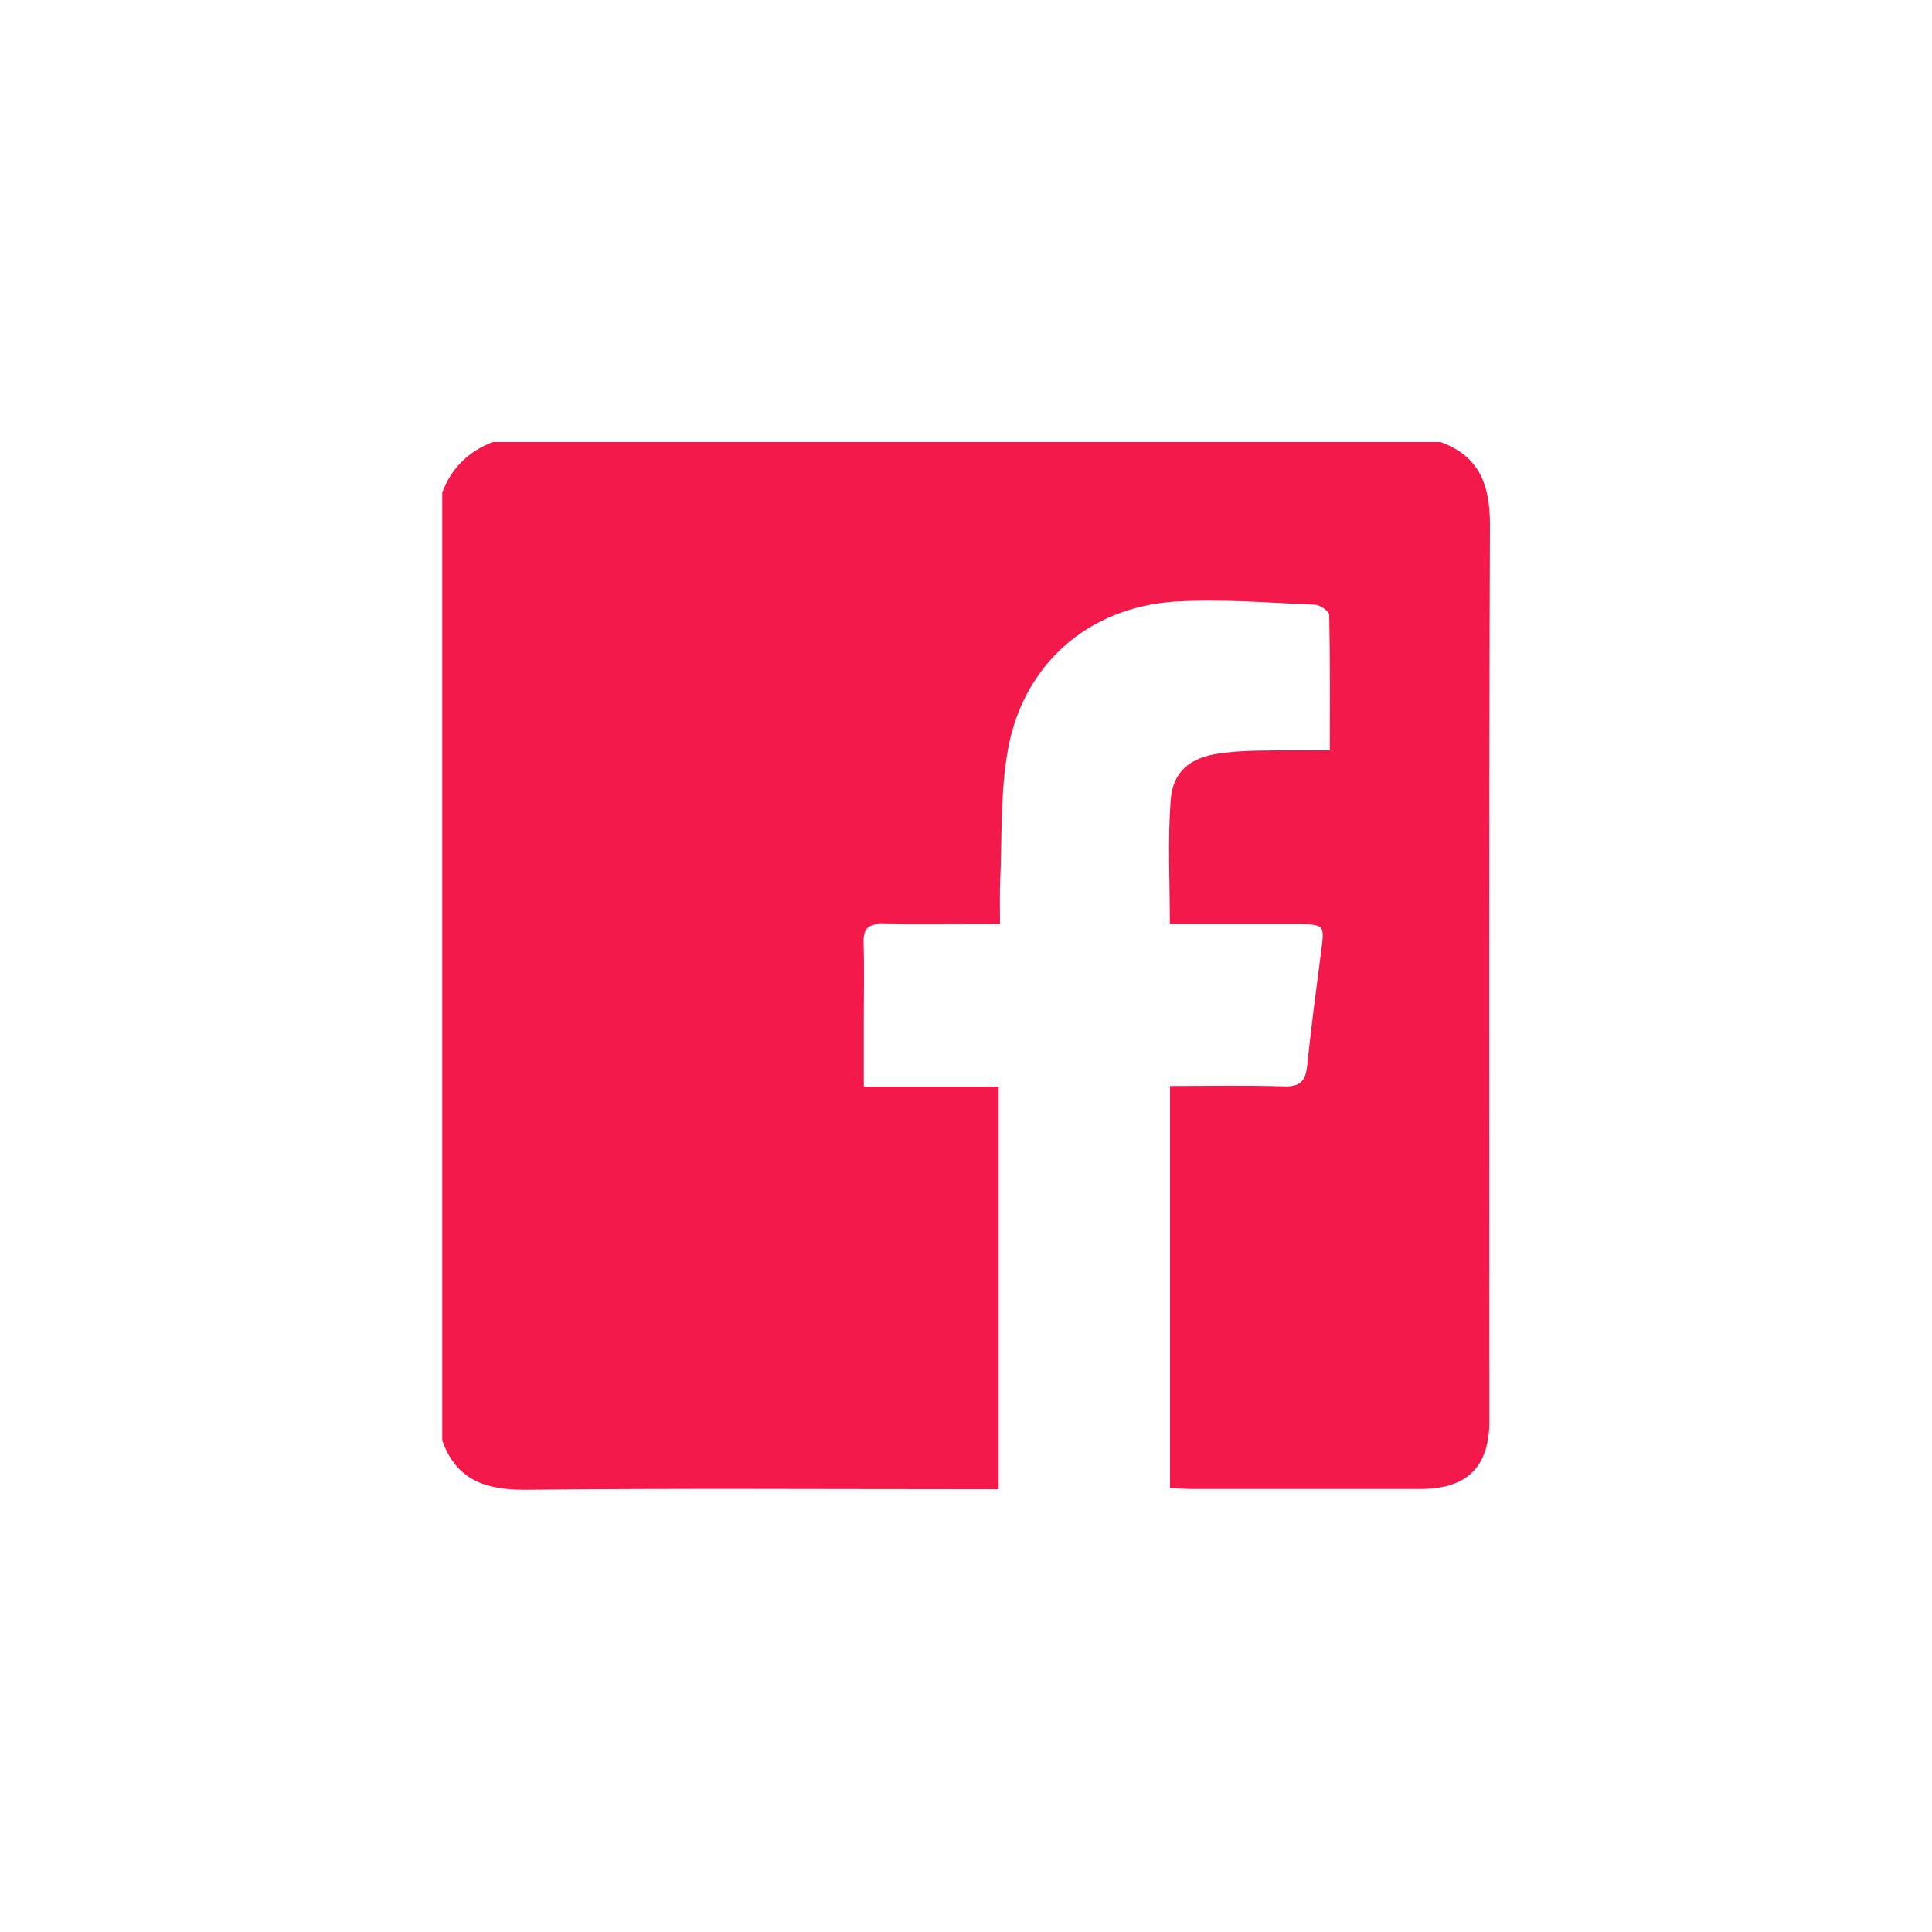
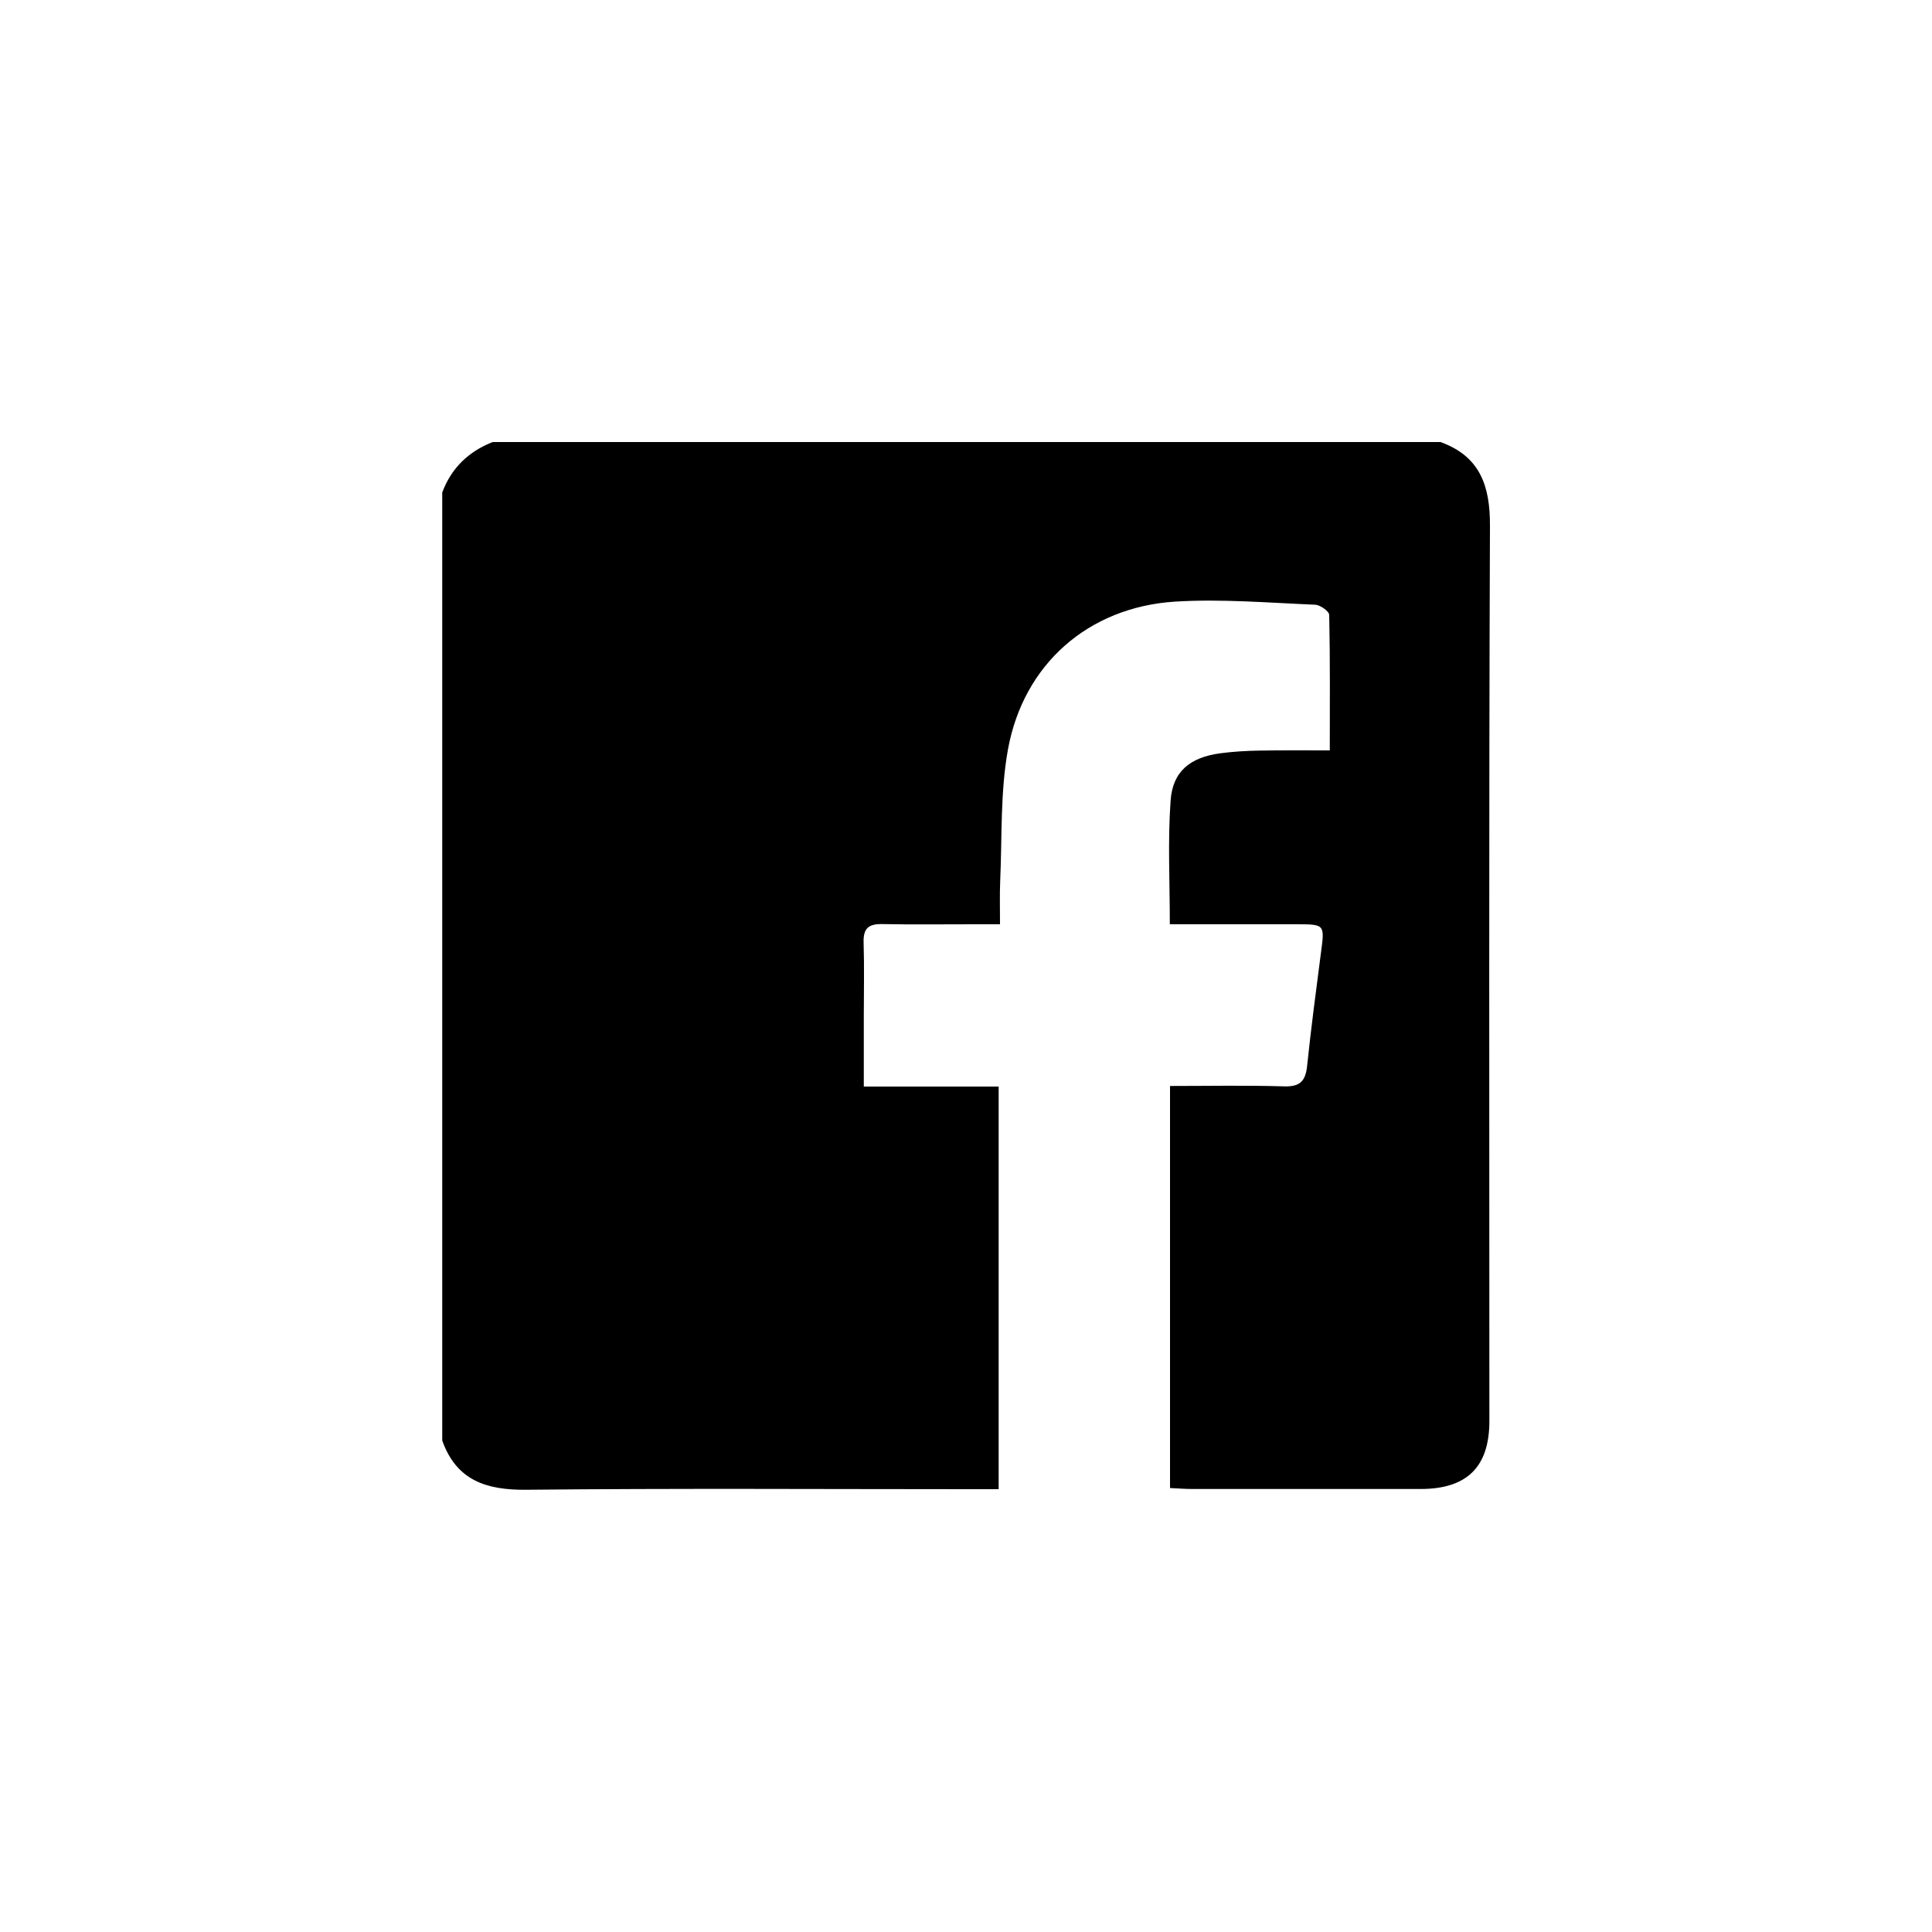
<svg xmlns="http://www.w3.org/2000/svg" version="1.1" id="Facebook" x="0px" y="0px" viewBox="0 0 1000 1000" style="enable-background:new 0 0 1000 1000;" xml:space="preserve">
-   <style type="text/css">
- 	.st0{fill:#f3194b;}
- </style>
-   <path class="st0" d="M228.9,745.6V254.9c4.7-12.6,13.6-21.2,26.1-26.1h490.6c20.5,7.4,25.7,22.7,25.6,43.4  c-0.6,154.4-0.3,308.9-0.3,463.3c0,23.7-11.5,35.1-35.3,35.2c-39.4,0-78.9,0-118.3,0c-3.9,0-7.7-0.3-11.7-0.5V562.1  c20.1,0,39.5-0.4,58.9,0.2c8.5,0.3,11.3-2.8,12.1-10.9c2-19.4,4.6-38.7,7.1-58.1c2-14.9,2.1-14.9-12.9-14.9c-21.6,0-43.2,0-65.3,0  c0-22.2-1.1-43.2,0.4-63.9c1-15.2,10.1-22.5,25.7-24.6c6.8-0.9,13.7-1.3,20.5-1.4c11.5-0.2,23-0.1,36.2-0.1  c0-24.1,0.2-47.1-0.3-70.1c0-1.9-4.7-5.2-7.3-5.3c-24.2-1-48.5-3.1-72.6-1.6c-44.8,2.9-78.4,32.4-86.4,76.6c-4,22.2-3,45.3-4,68  c-0.3,7.1-0.1,14.2-0.1,22.4c-5.6,0-9.5,0-13.4,0c-15.9,0-31.8,0.2-47.7-0.1c-6.9-0.1-9.7,2.2-9.5,9.4c0.4,13,0.1,26,0.1,39.1  c0,11.4,0,22.8,0,35.6h69.8v208.4h-13.4c-77,0-154.1-0.5-231.1,0.3C251.6,771.3,236.2,766.2,228.9,745.6z" />
+   <path d="M228.9,745.6V254.9c4.7-12.6,13.6-21.2,26.1-26.1h490.6c20.5,7.4,25.7,22.7,25.6,43.4c-0.6,154.4-0.3,308.9-0.3,463.3  c0,23.7-11.5,35.1-35.3,35.2c-39.4,0-78.9,0-118.3,0c-3.9,0-7.7-0.3-11.7-0.5V562.1c20.1,0,39.5-0.4,58.9,0.2  c8.5,0.3,11.3-2.8,12.1-10.9c2-19.4,4.6-38.7,7.1-58.1c2-14.9,2.1-14.9-12.9-14.9c-21.6,0-43.2,0-65.3,0c0-22.2-1.1-43.2,0.4-63.9  c1-15.2,10.1-22.5,25.7-24.6c6.8-0.9,13.7-1.3,20.5-1.4c11.5-0.2,23-0.1,36.2-0.1c0-24.1,0.2-47.1-0.3-70.1c0-1.9-4.7-5.2-7.3-5.3  c-24.2-1-48.5-3.1-72.6-1.6c-44.8,2.9-78.4,32.4-86.4,76.6c-4,22.2-3,45.3-4,68c-0.3,7.1-0.1,14.2-0.1,22.4c-5.6,0-9.5,0-13.4,0  c-15.9,0-31.8,0.2-47.7-0.1c-6.9-0.1-9.7,2.2-9.5,9.4c0.4,13,0.1,26,0.1,39.1c0,11.4,0,22.8,0,35.6h69.8v208.4h-13.4  c-77,0-154.1-0.5-231.1,0.3C251.6,771.3,236.2,766.2,228.9,745.6z" />
</svg>
